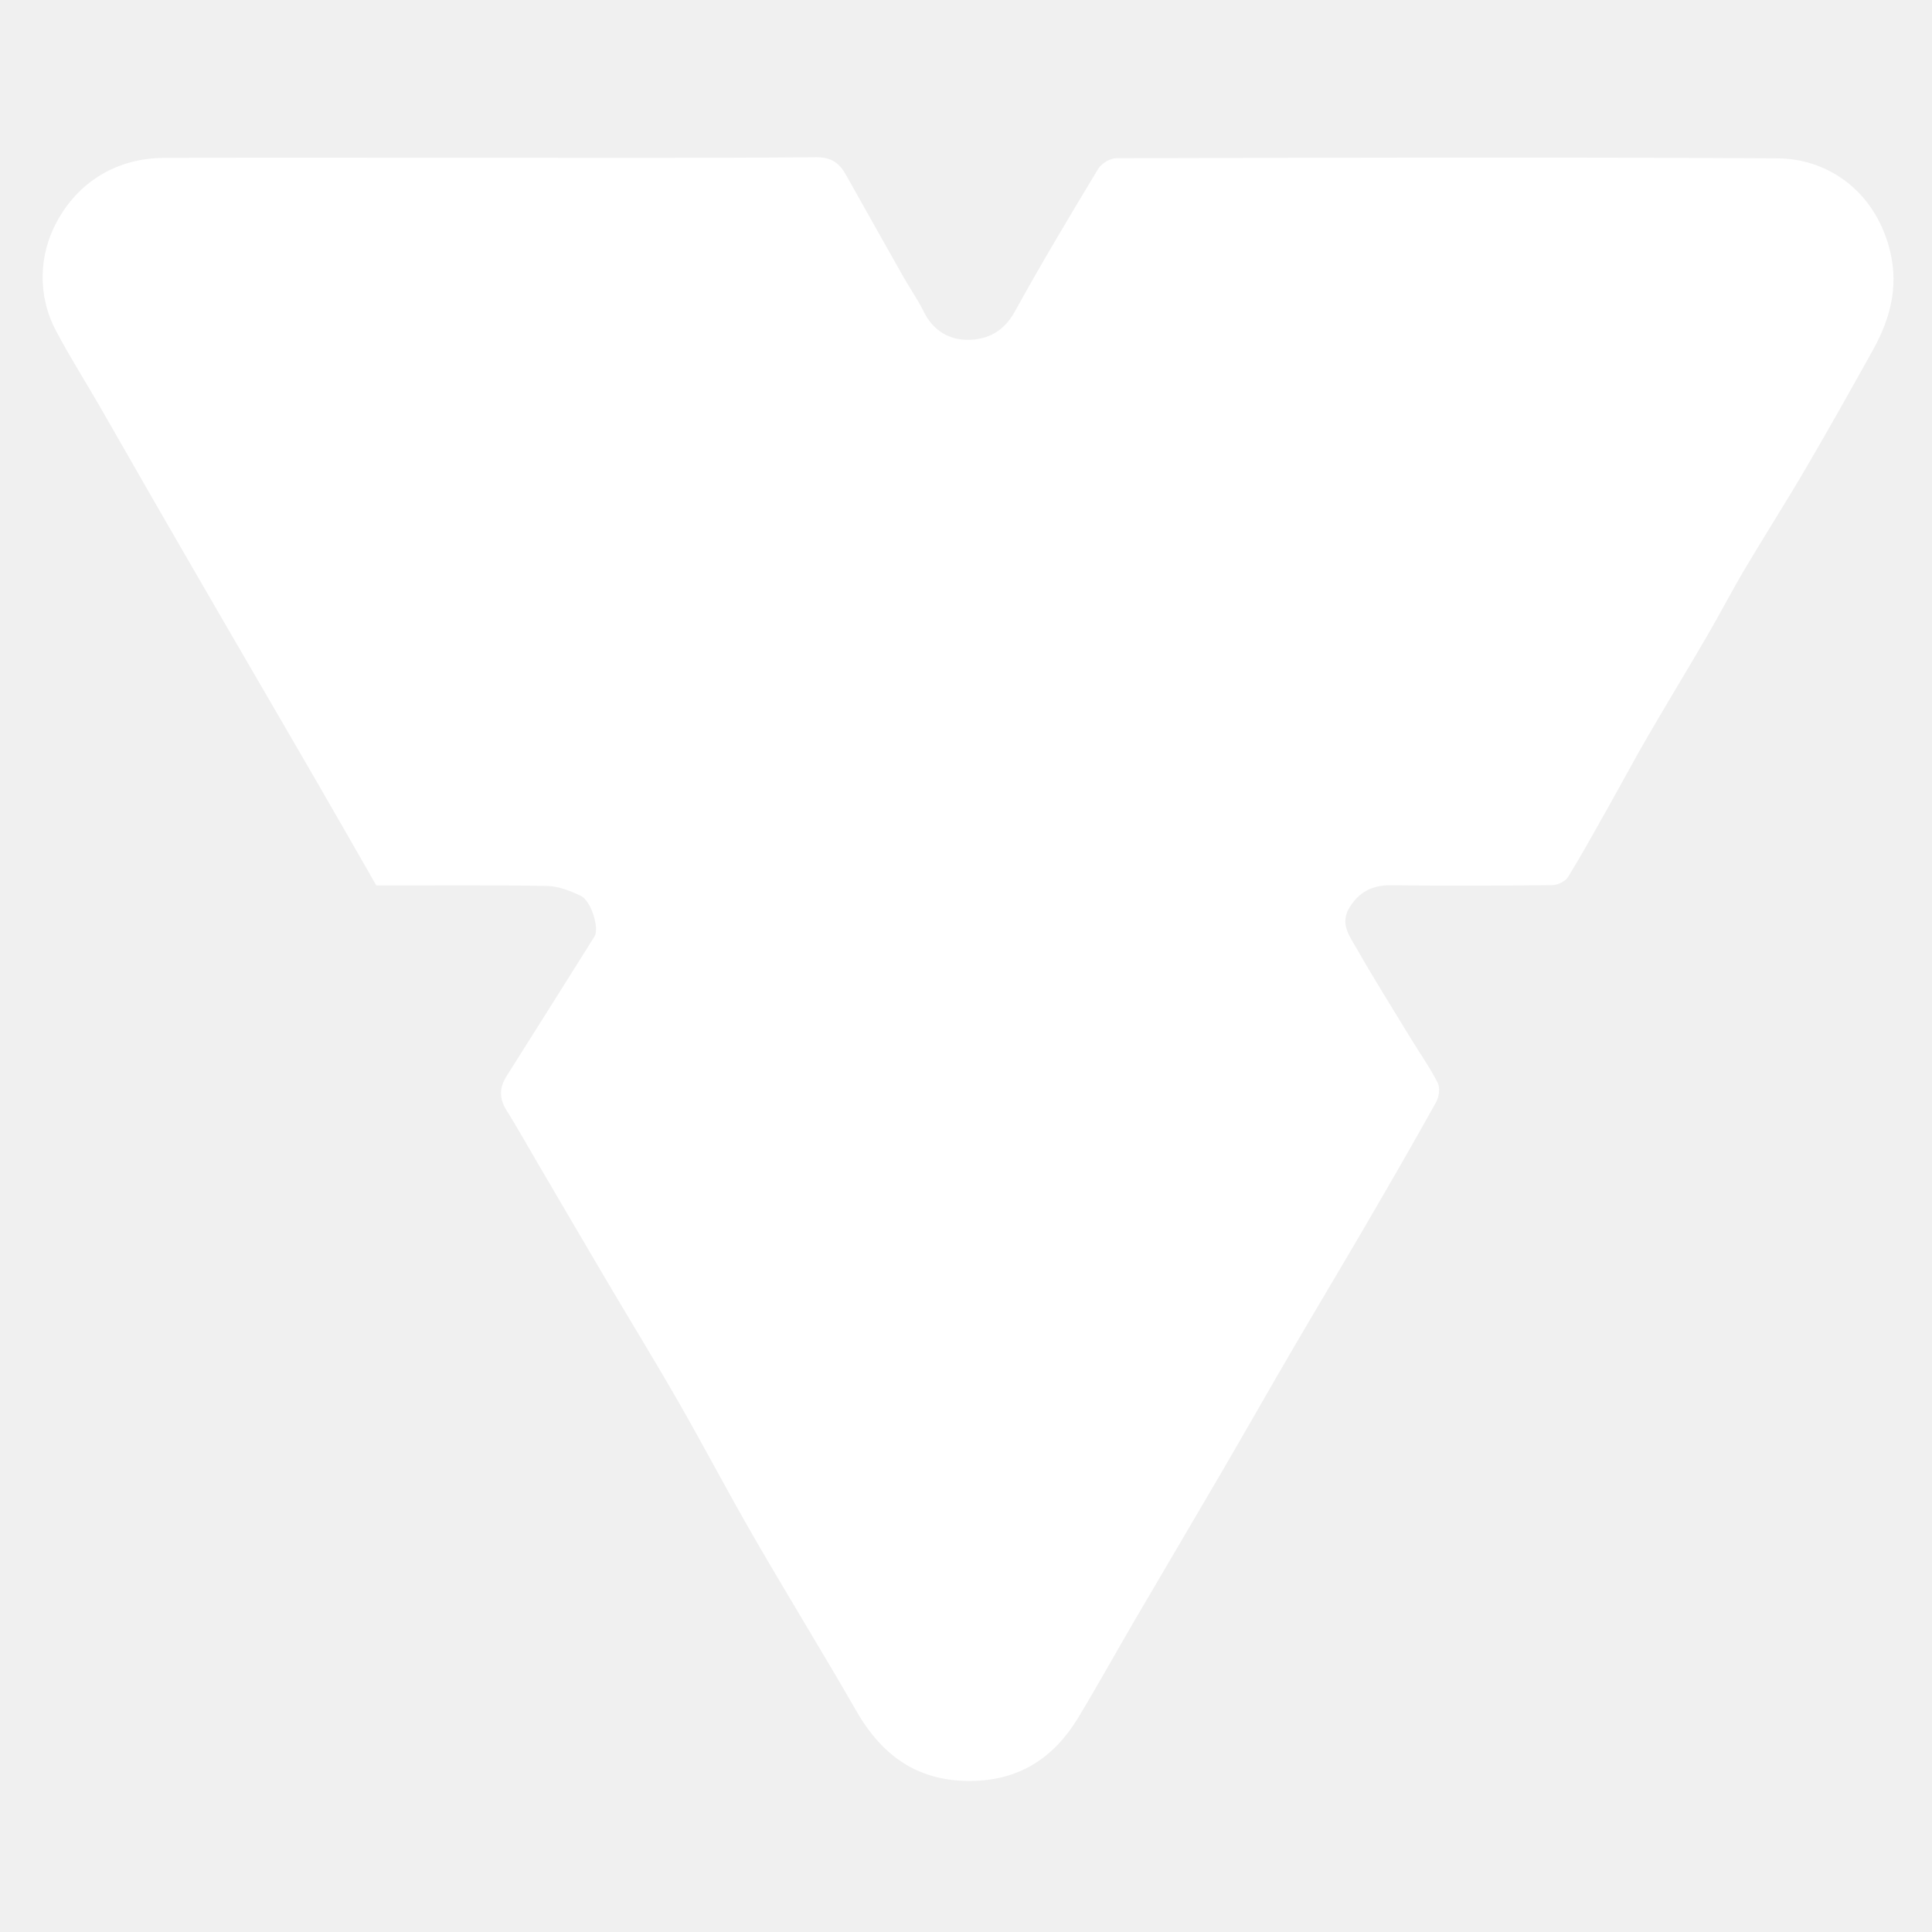
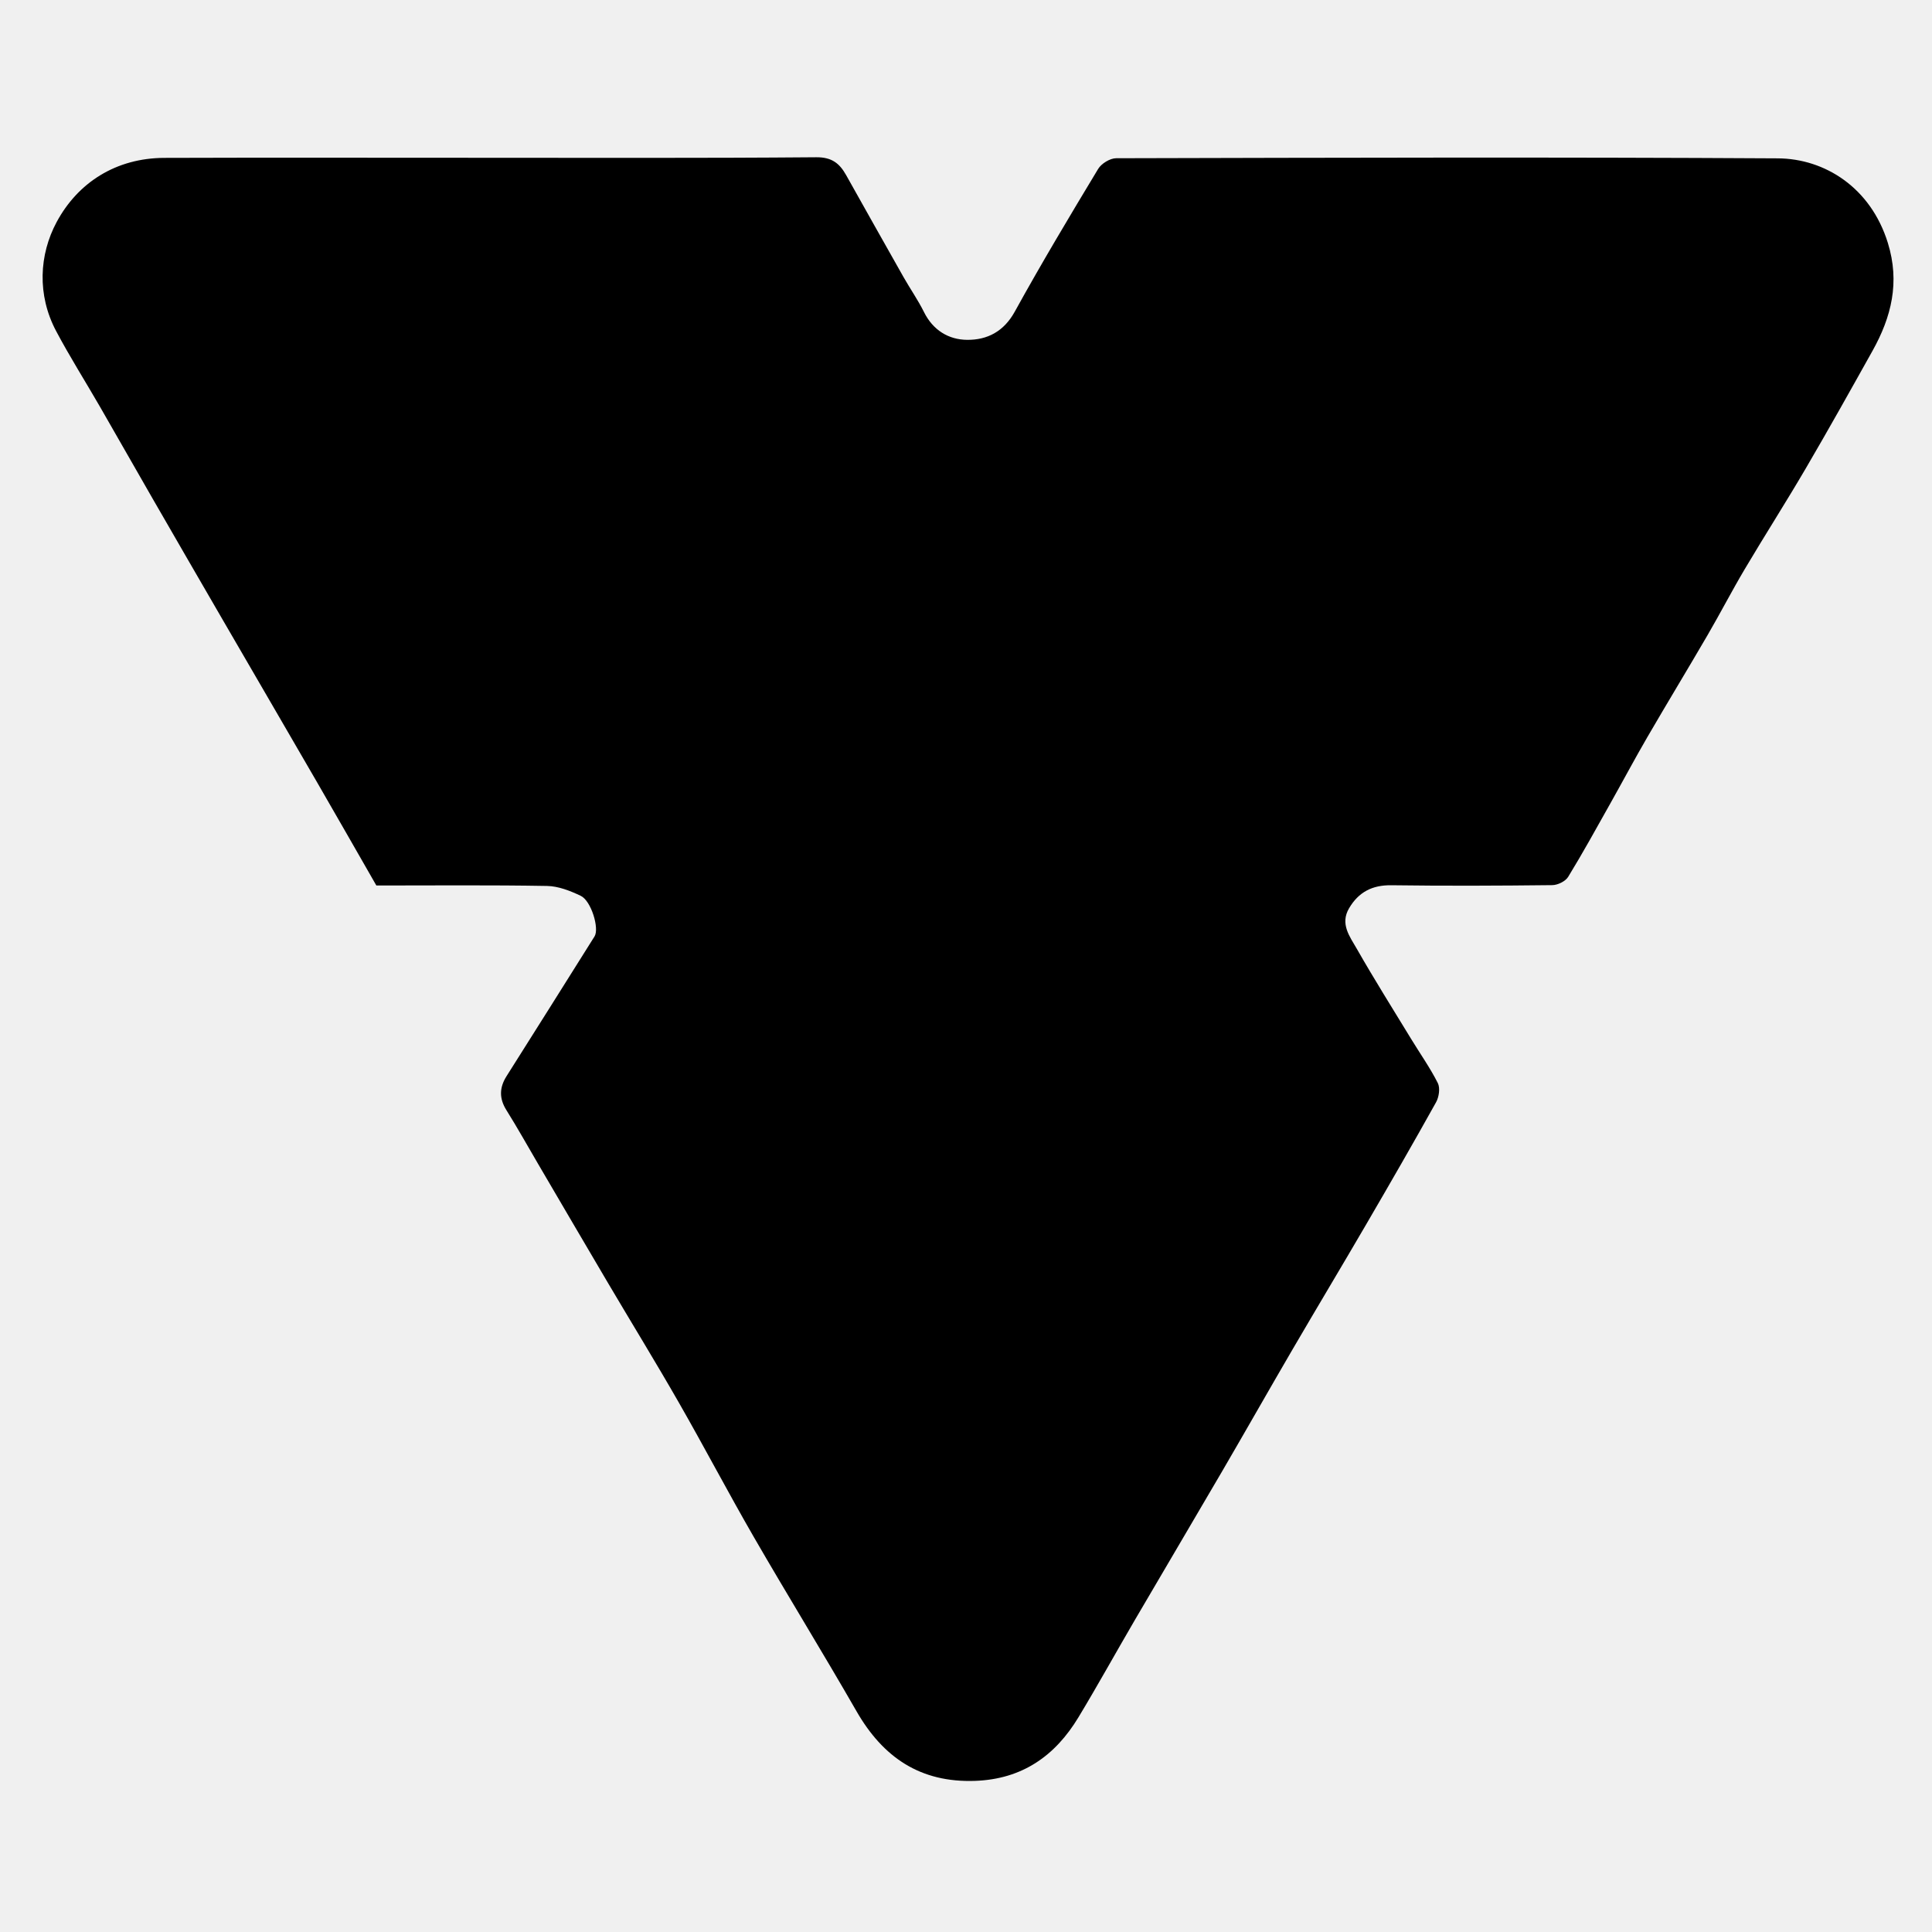
<svg xmlns="http://www.w3.org/2000/svg" version="1.1" id="Layer_1" viewBox="0 0 600 600" xml:space="preserve">
-   <path fill="#FFFFFF" opacity="1" stroke="none" d=" M146,49   C182.164,49 217.829,49.138 253.49,48.838   C258.337,48.798 260.728,50.738 262.77,54.379   C268.709,64.969 274.653,75.557 280.639,86.121   C282.689,89.737 285.095,93.168 286.935,96.882   C289.741,102.546 294.58,105.498 300.378,105.542   C306.597,105.59 311.735,102.974 315.142,96.796   C323.406,81.812 332.198,67.115 341.04,52.461   C342.048,50.79 344.727,49.147 346.636,49.142   C415.13,48.973 483.626,48.778 552.118,49.178   C566.695,49.263 580.975,58.235 586.297,75.464   C590.075,87.693 587.398,98.439 581.523,108.958   C574.703,121.166 567.875,133.374 560.813,145.443   C554.664,155.952 548.096,166.216 541.883,176.688   C537.888,183.42 534.292,190.386 530.353,197.152   C524.164,207.785 517.771,218.301 511.59,228.939   C507.655,235.713 503.974,242.634 500.133,249.463   C495.825,257.121 491.596,264.831 487.008,272.319   C486.162,273.7 483.776,274.867 482.086,274.886   C465.423,275.075 448.755,275.149 432.093,274.921   C426.142,274.839 421.931,277.052 418.977,282.046   C416.083,286.938 419.215,290.888 421.367,294.658   C426.772,304.13 432.583,313.369 438.26,322.684   C441.033,327.235 444.137,331.614 446.525,336.355   C447.301,337.896 446.893,340.682 445.982,342.317   C438.902,355.036 431.625,367.646 424.295,380.224   C416.714,393.235 408.957,406.145 401.367,419.151   C394.032,431.722 386.858,444.387 379.526,456.96   C370.563,472.33 361.483,487.632 352.506,502.994   C346.613,513.079 340.965,523.31 334.93,533.309   C327.677,545.326 317.428,552.532 302.861,553.062   C285.82,553.683 274.231,545.783 265.974,531.404   C255.581,513.303 244.617,495.53 234.175,477.456   C226.19,463.633 218.779,449.481 210.846,435.627   C203.657,423.074 196.082,410.743 188.726,398.285   C181.461,385.981 174.257,373.641 167.028,361.316   C163.789,355.795 160.672,350.197 157.276,344.775   C154.985,341.117 155.071,337.756 157.327,334.191   C166.463,319.746 175.562,305.279 184.644,290.8   C186.188,288.337 183.602,279.756 180.362,278.211   C177.101,276.656 173.41,275.201 169.883,275.14   C152.226,274.834 134.56,275 116.881,275   C110.756,264.33 104.689,253.687 98.552,243.085   C88.841,226.31 79.075,209.567 69.349,192.801   C62.035,180.192 54.732,167.578 47.455,154.949   C41.939,145.376 36.496,135.76 30.975,126.19   C26.47,118.38 21.634,110.748 17.416,102.787   C11.482,91.585 12.15,79.084 17.593,68.956   C24.184,56.694 36.034,49.084 51.009,49.033   C82.506,48.925 114.003,49 146,49  z" />
+   <path fill="currentColor" opacity="1" stroke="none" d=" M146,49   C182.164,49 217.829,49.138 253.49,48.838   C258.337,48.798 260.728,50.738 262.77,54.379   C268.709,64.969 274.653,75.557 280.639,86.121   C282.689,89.737 285.095,93.168 286.935,96.882   C289.741,102.546 294.58,105.498 300.378,105.542   C306.597,105.59 311.735,102.974 315.142,96.796   C323.406,81.812 332.198,67.115 341.04,52.461   C342.048,50.79 344.727,49.147 346.636,49.142   C415.13,48.973 483.626,48.778 552.118,49.178   C566.695,49.263 580.975,58.235 586.297,75.464   C590.075,87.693 587.398,98.439 581.523,108.958   C574.703,121.166 567.875,133.374 560.813,145.443   C554.664,155.952 548.096,166.216 541.883,176.688   C537.888,183.42 534.292,190.386 530.353,197.152   C524.164,207.785 517.771,218.301 511.59,228.939   C507.655,235.713 503.974,242.634 500.133,249.463   C495.825,257.121 491.596,264.831 487.008,272.319   C486.162,273.7 483.776,274.867 482.086,274.886   C465.423,275.075 448.755,275.149 432.093,274.921   C426.142,274.839 421.931,277.052 418.977,282.046   C416.083,286.938 419.215,290.888 421.367,294.658   C426.772,304.13 432.583,313.369 438.26,322.684   C441.033,327.235 444.137,331.614 446.525,336.355   C447.301,337.896 446.893,340.682 445.982,342.317   C438.902,355.036 431.625,367.646 424.295,380.224   C416.714,393.235 408.957,406.145 401.367,419.151   C394.032,431.722 386.858,444.387 379.526,456.96   C370.563,472.33 361.483,487.632 352.506,502.994   C346.613,513.079 340.965,523.31 334.93,533.309   C327.677,545.326 317.428,552.532 302.861,553.062   C285.82,553.683 274.231,545.783 265.974,531.404   C255.581,513.303 244.617,495.53 234.175,477.456   C226.19,463.633 218.779,449.481 210.846,435.627   C203.657,423.074 196.082,410.743 188.726,398.285   C181.461,385.981 174.257,373.641 167.028,361.316   C163.789,355.795 160.672,350.197 157.276,344.775   C154.985,341.117 155.071,337.756 157.327,334.191   C166.463,319.746 175.562,305.279 184.644,290.8   C186.188,288.337 183.602,279.756 180.362,278.211   C177.101,276.656 173.41,275.201 169.883,275.14   C152.226,274.834 134.56,275 116.881,275   C110.756,264.33 104.689,253.687 98.552,243.085   C88.841,226.31 79.075,209.567 69.349,192.801   C62.035,180.192 54.732,167.578 47.455,154.949   C41.939,145.376 36.496,135.76 30.975,126.19   C26.47,118.38 21.634,110.748 17.416,102.787   C11.482,91.585 12.15,79.084 17.593,68.956   C24.184,56.694 36.034,49.084 51.009,49.033   C82.506,48.925 114.003,49 146,49  z" />
</svg>
